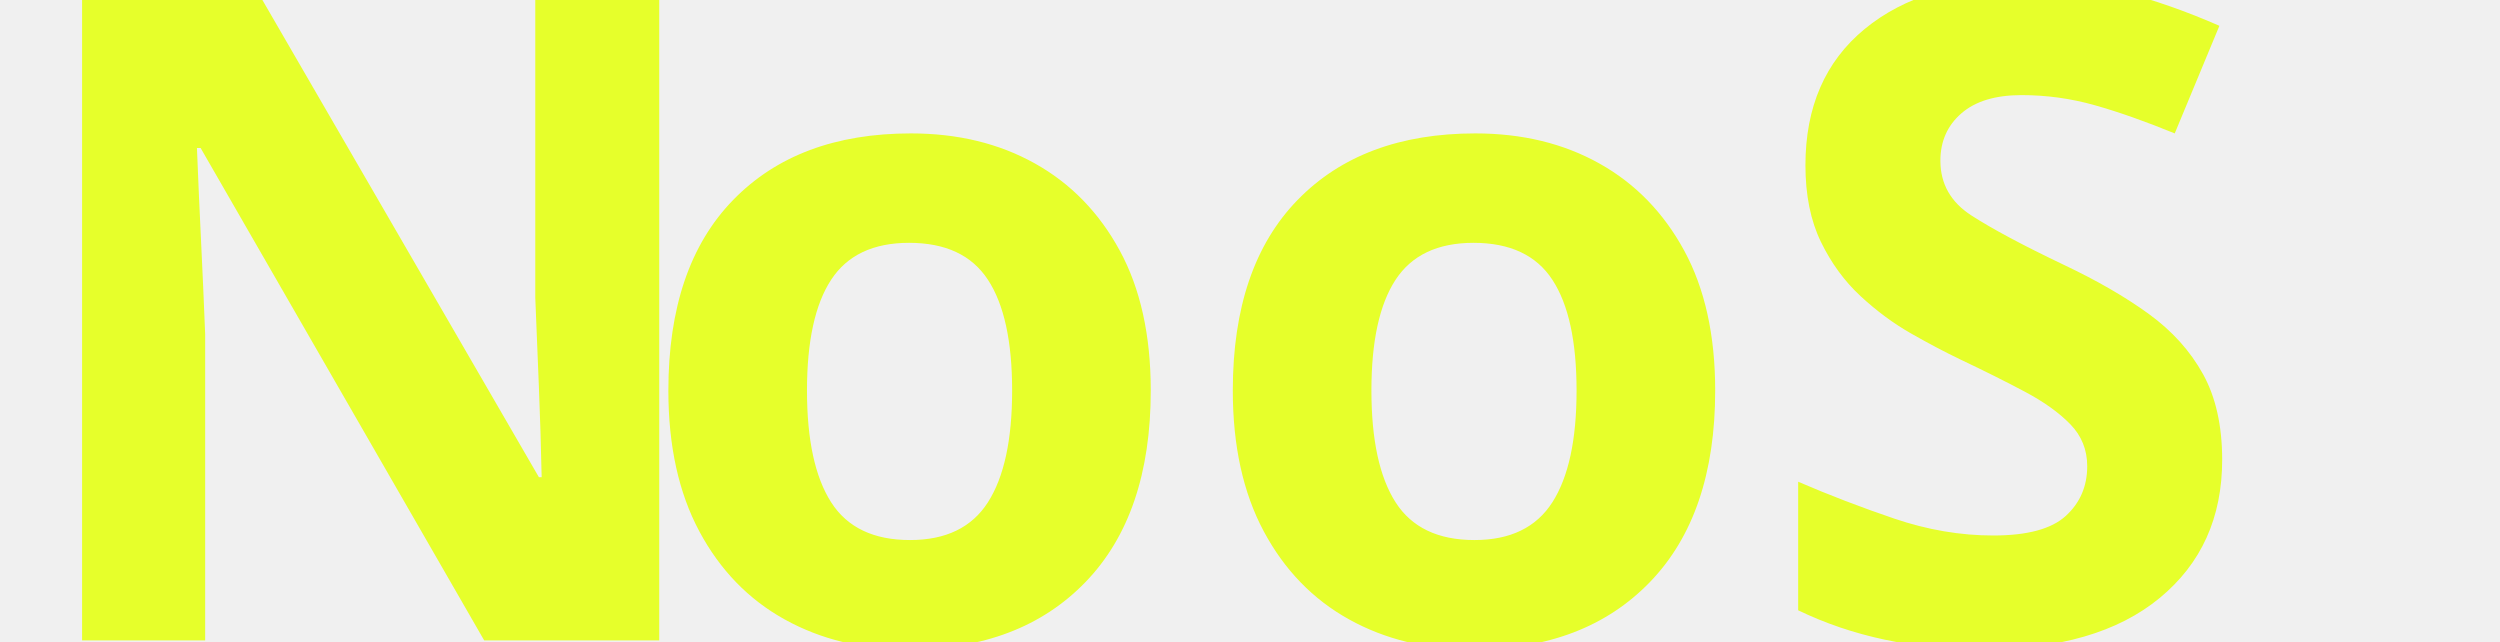
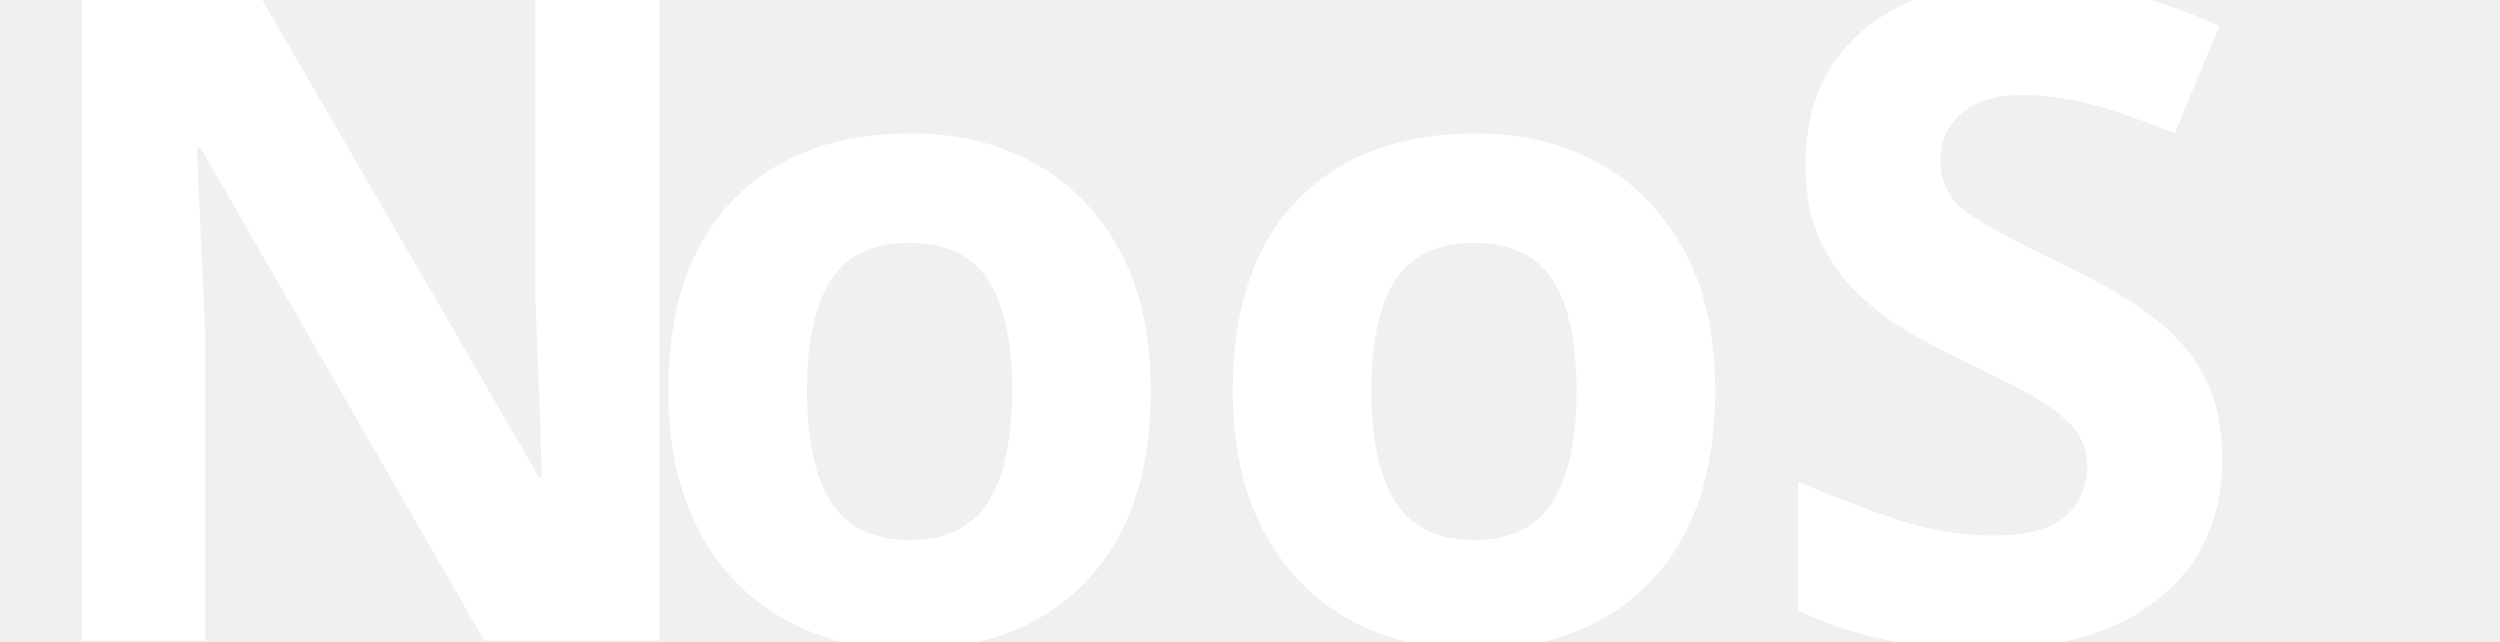
<svg xmlns="http://www.w3.org/2000/svg" width="100%" height="100%" viewBox="0 0 1739 446" version="1.1" xml:space="preserve" style="fill-rule:evenodd;clip-rule:evenodd;stroke-linejoin:round;stroke-miterlimit:2;">
  <g transform="matrix(1,0,0,1,-90.6797,-299.636)">
    <g transform="matrix(2.20235,0,0,2.20235,-544.419,-743.639)">
      <g transform="matrix(288,0,0,288,1106.95,675.969)">
            </g>
-       <text x="288.374px" y="675.969px" style="font-family:'PacmaniaNormal', 'Pacmania', fantasy;font-weight:800;font-size:288px;fill:#e6ff2b;">N<tspan x="486.518px 681.041px 875.564px " y="675.969px 675.969px 675.969px ">ooS</tspan>
+       <text x="288.374px" y="675.969px" style="font-family:'PacmaniaNormal', 'Pacmania', fantasy;font-weight:800;font-size:288px;fill:#ffffff;">N<tspan x="486.518px 681.041px 875.564px " y="675.969px 675.969px 675.969px ">ooS</tspan>
      </text>
    </g>
  </g>
</svg>
